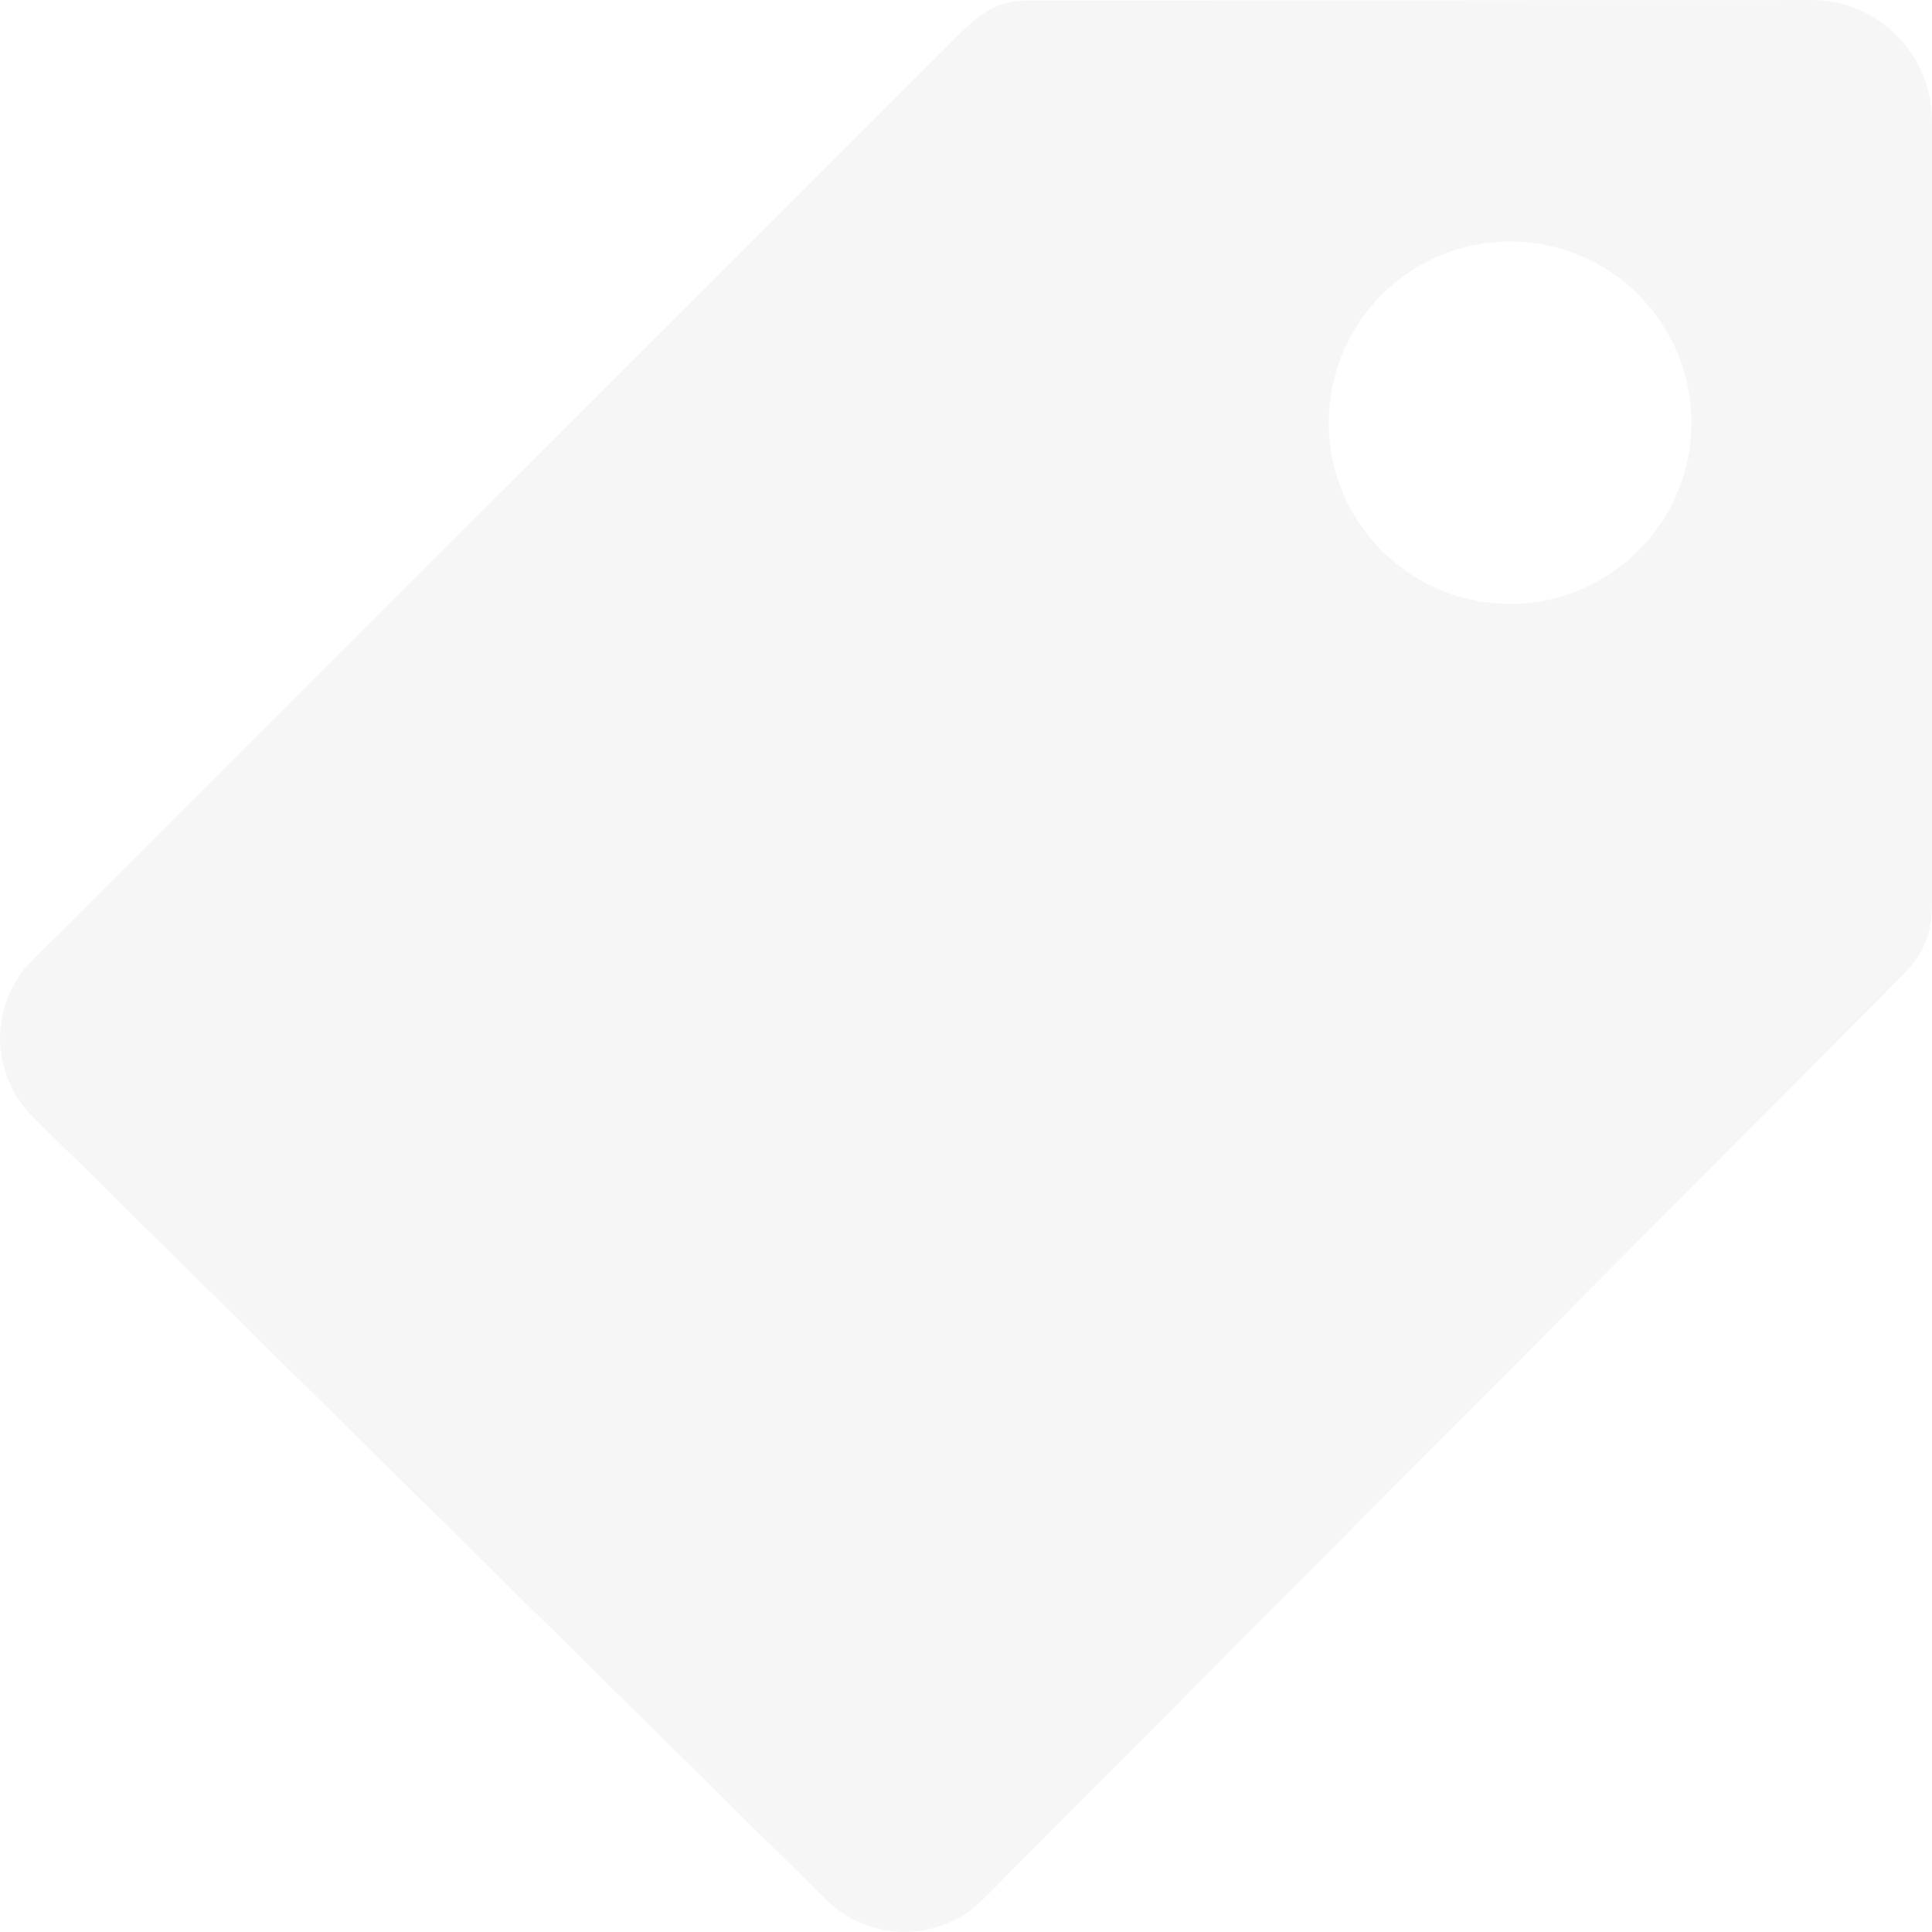
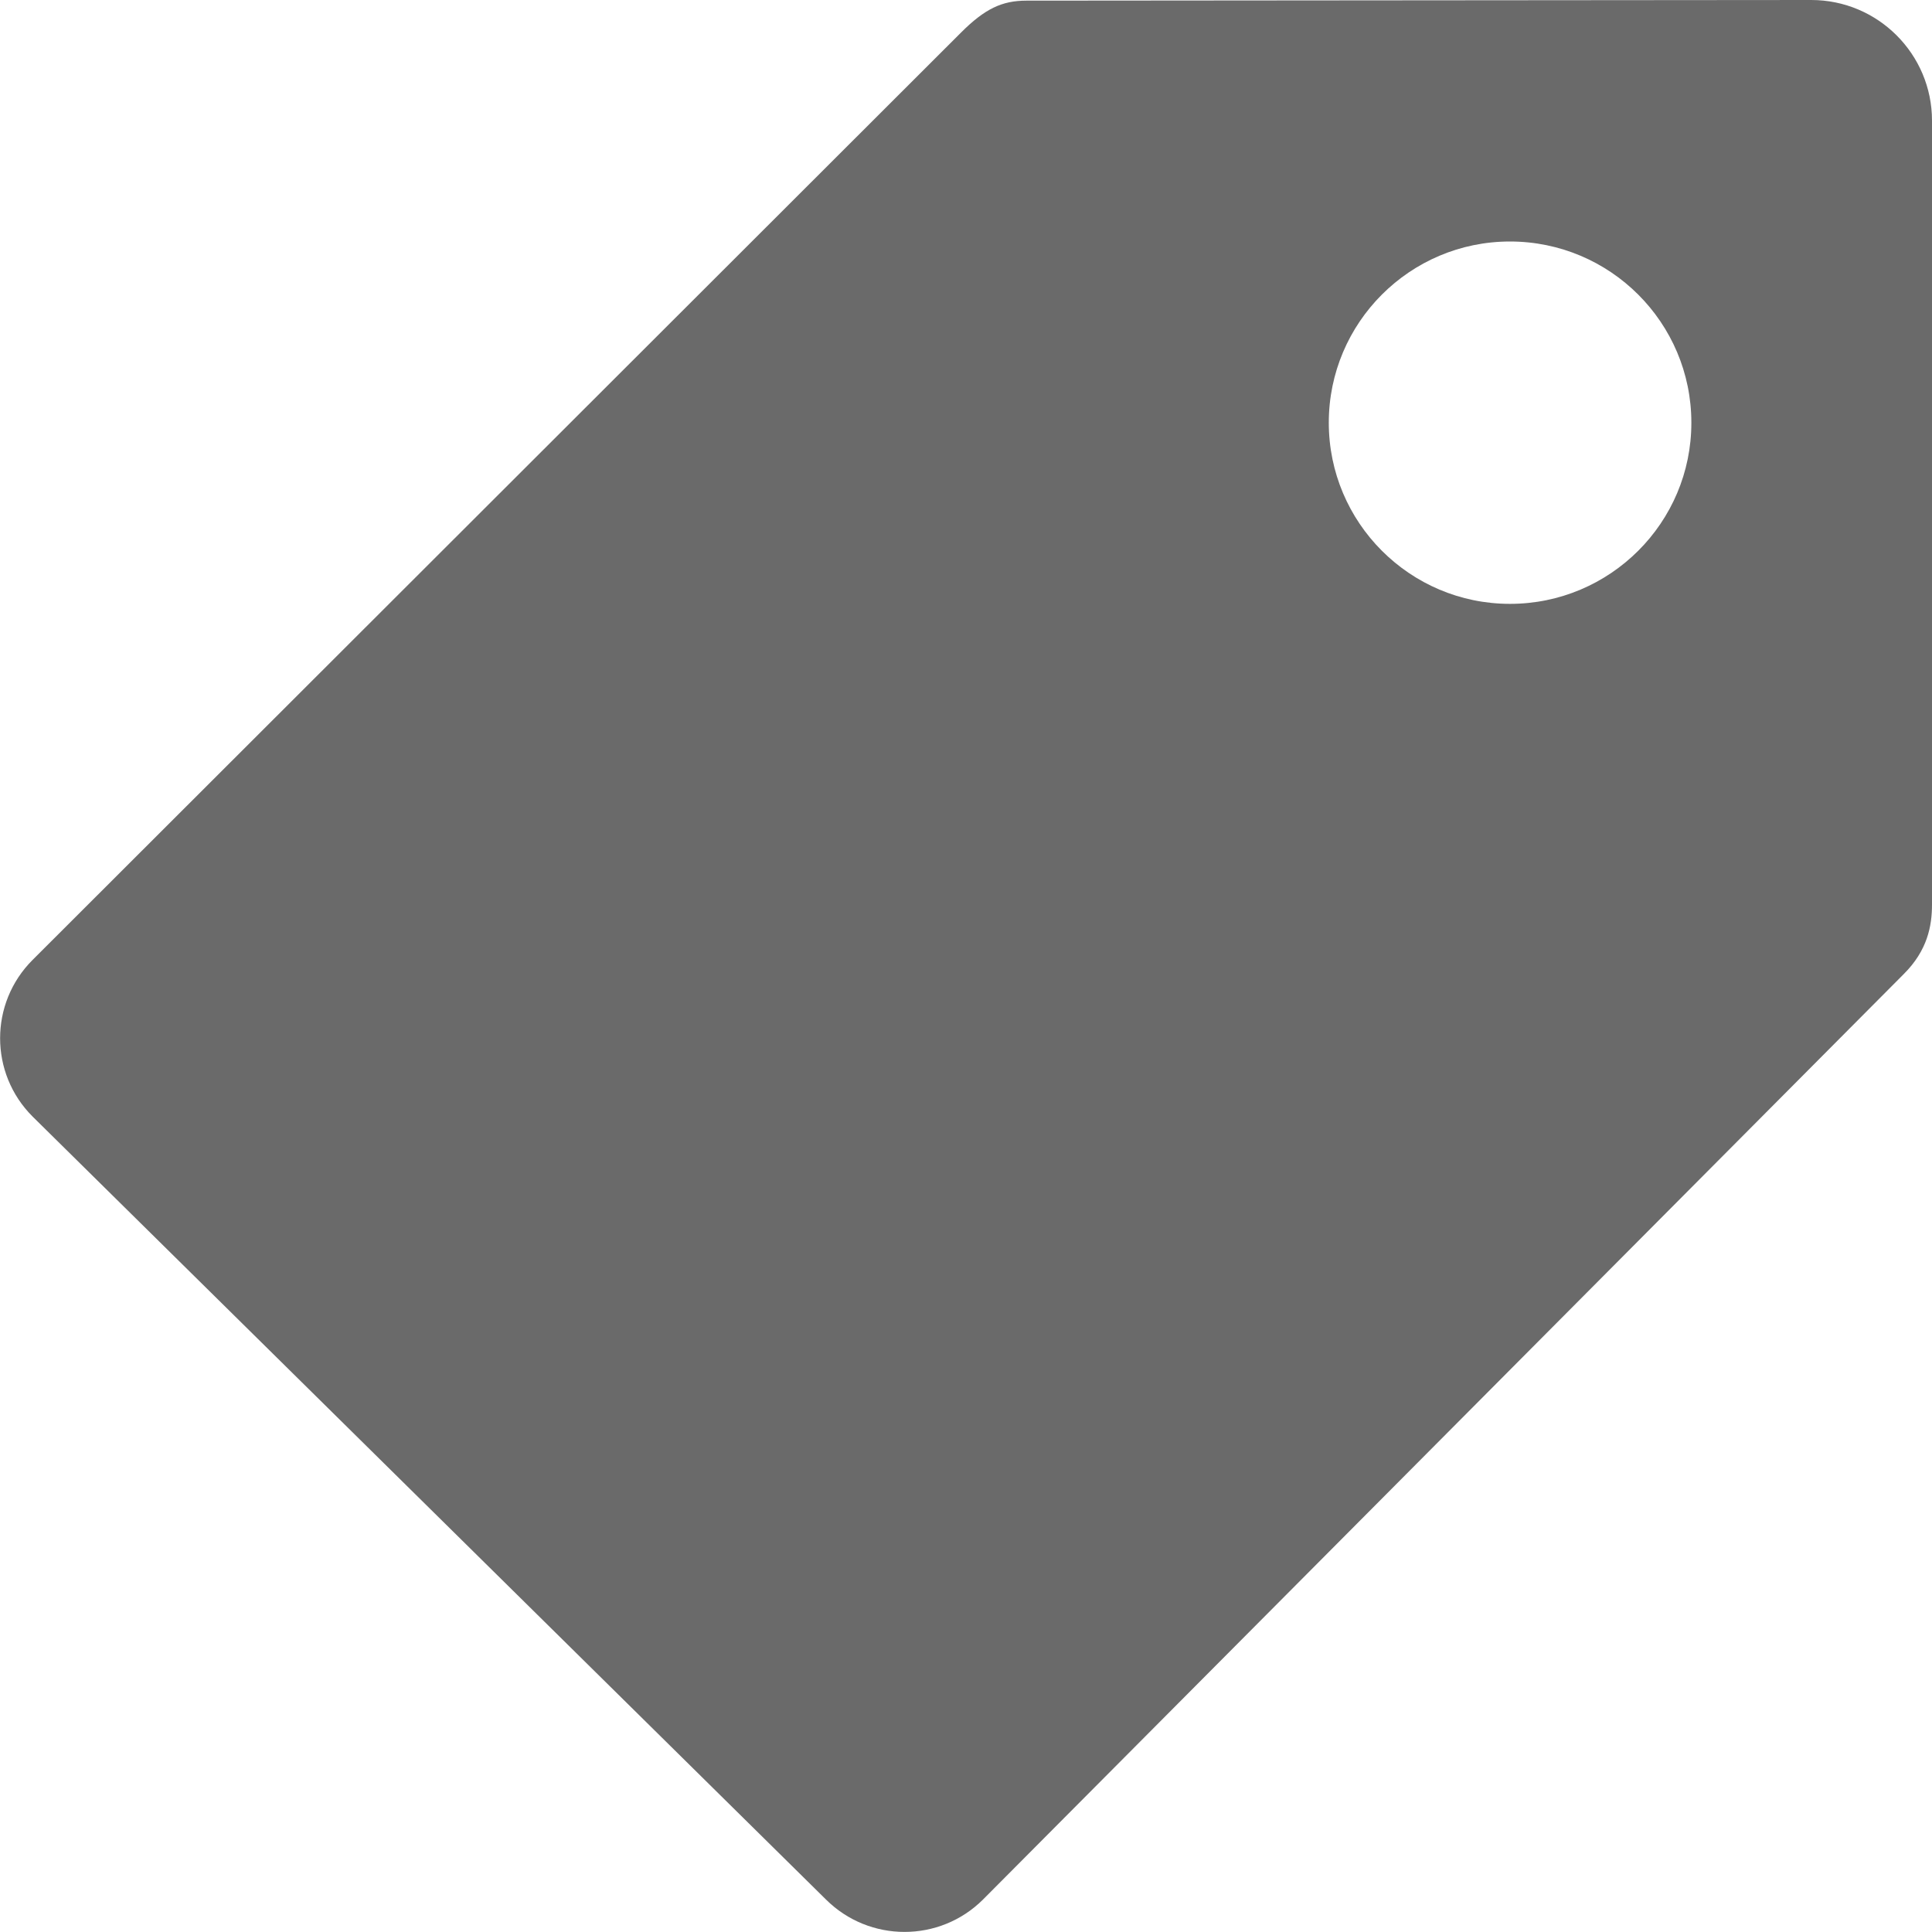
<svg xmlns="http://www.w3.org/2000/svg" version="1.1" id="Layer_1" x="0px" y="0px" width="18px" height="18px" viewBox="2 2 18 18" enable-background="new 2 2 18 18" xml:space="preserve">
-   <path id="tag_2_" fill="#F6F6F6" d="M20,3.124C20,2.504,19.496,2,18.875,2l-7.313,0.006c-0.225,0-0.386,0.075-0.608,0.297  l-8.65,8.64c-0.404,0.403-0.404,1.057,0,1.46l7.391,7.294c0.405,0.403,1.06,0.403,1.464,0l8.578-8.622  C19.959,10.854,20,10.624,20,10.428V3.124z M16.068,7.626c-0.932,0-1.688-0.757-1.688-1.688c0-0.932,0.757-1.688,1.688-1.688  c0.933,0,1.69,0.756,1.69,1.688C17.759,6.869,17.001,7.626,16.068,7.626z" />
+   <path id="tag_2_" fill="#6A6A6A" d="M20,3.124C20,2.504,19.496,2,18.875,2l-7.313,0.006c-0.225,0-0.386,0.075-0.608,0.297  l-8.65,8.64c-0.404,0.403-0.404,1.057,0,1.46l7.391,7.294c0.405,0.403,1.06,0.403,1.464,0l8.578-8.622  C19.959,10.854,20,10.624,20,10.428V3.124z M16.068,7.626c-0.932,0-1.688-0.757-1.688-1.688c0-0.932,0.757-1.688,1.688-1.688  c0.933,0,1.69,0.756,1.69,1.688C17.759,6.869,17.001,7.626,16.068,7.626z" />
</svg>
